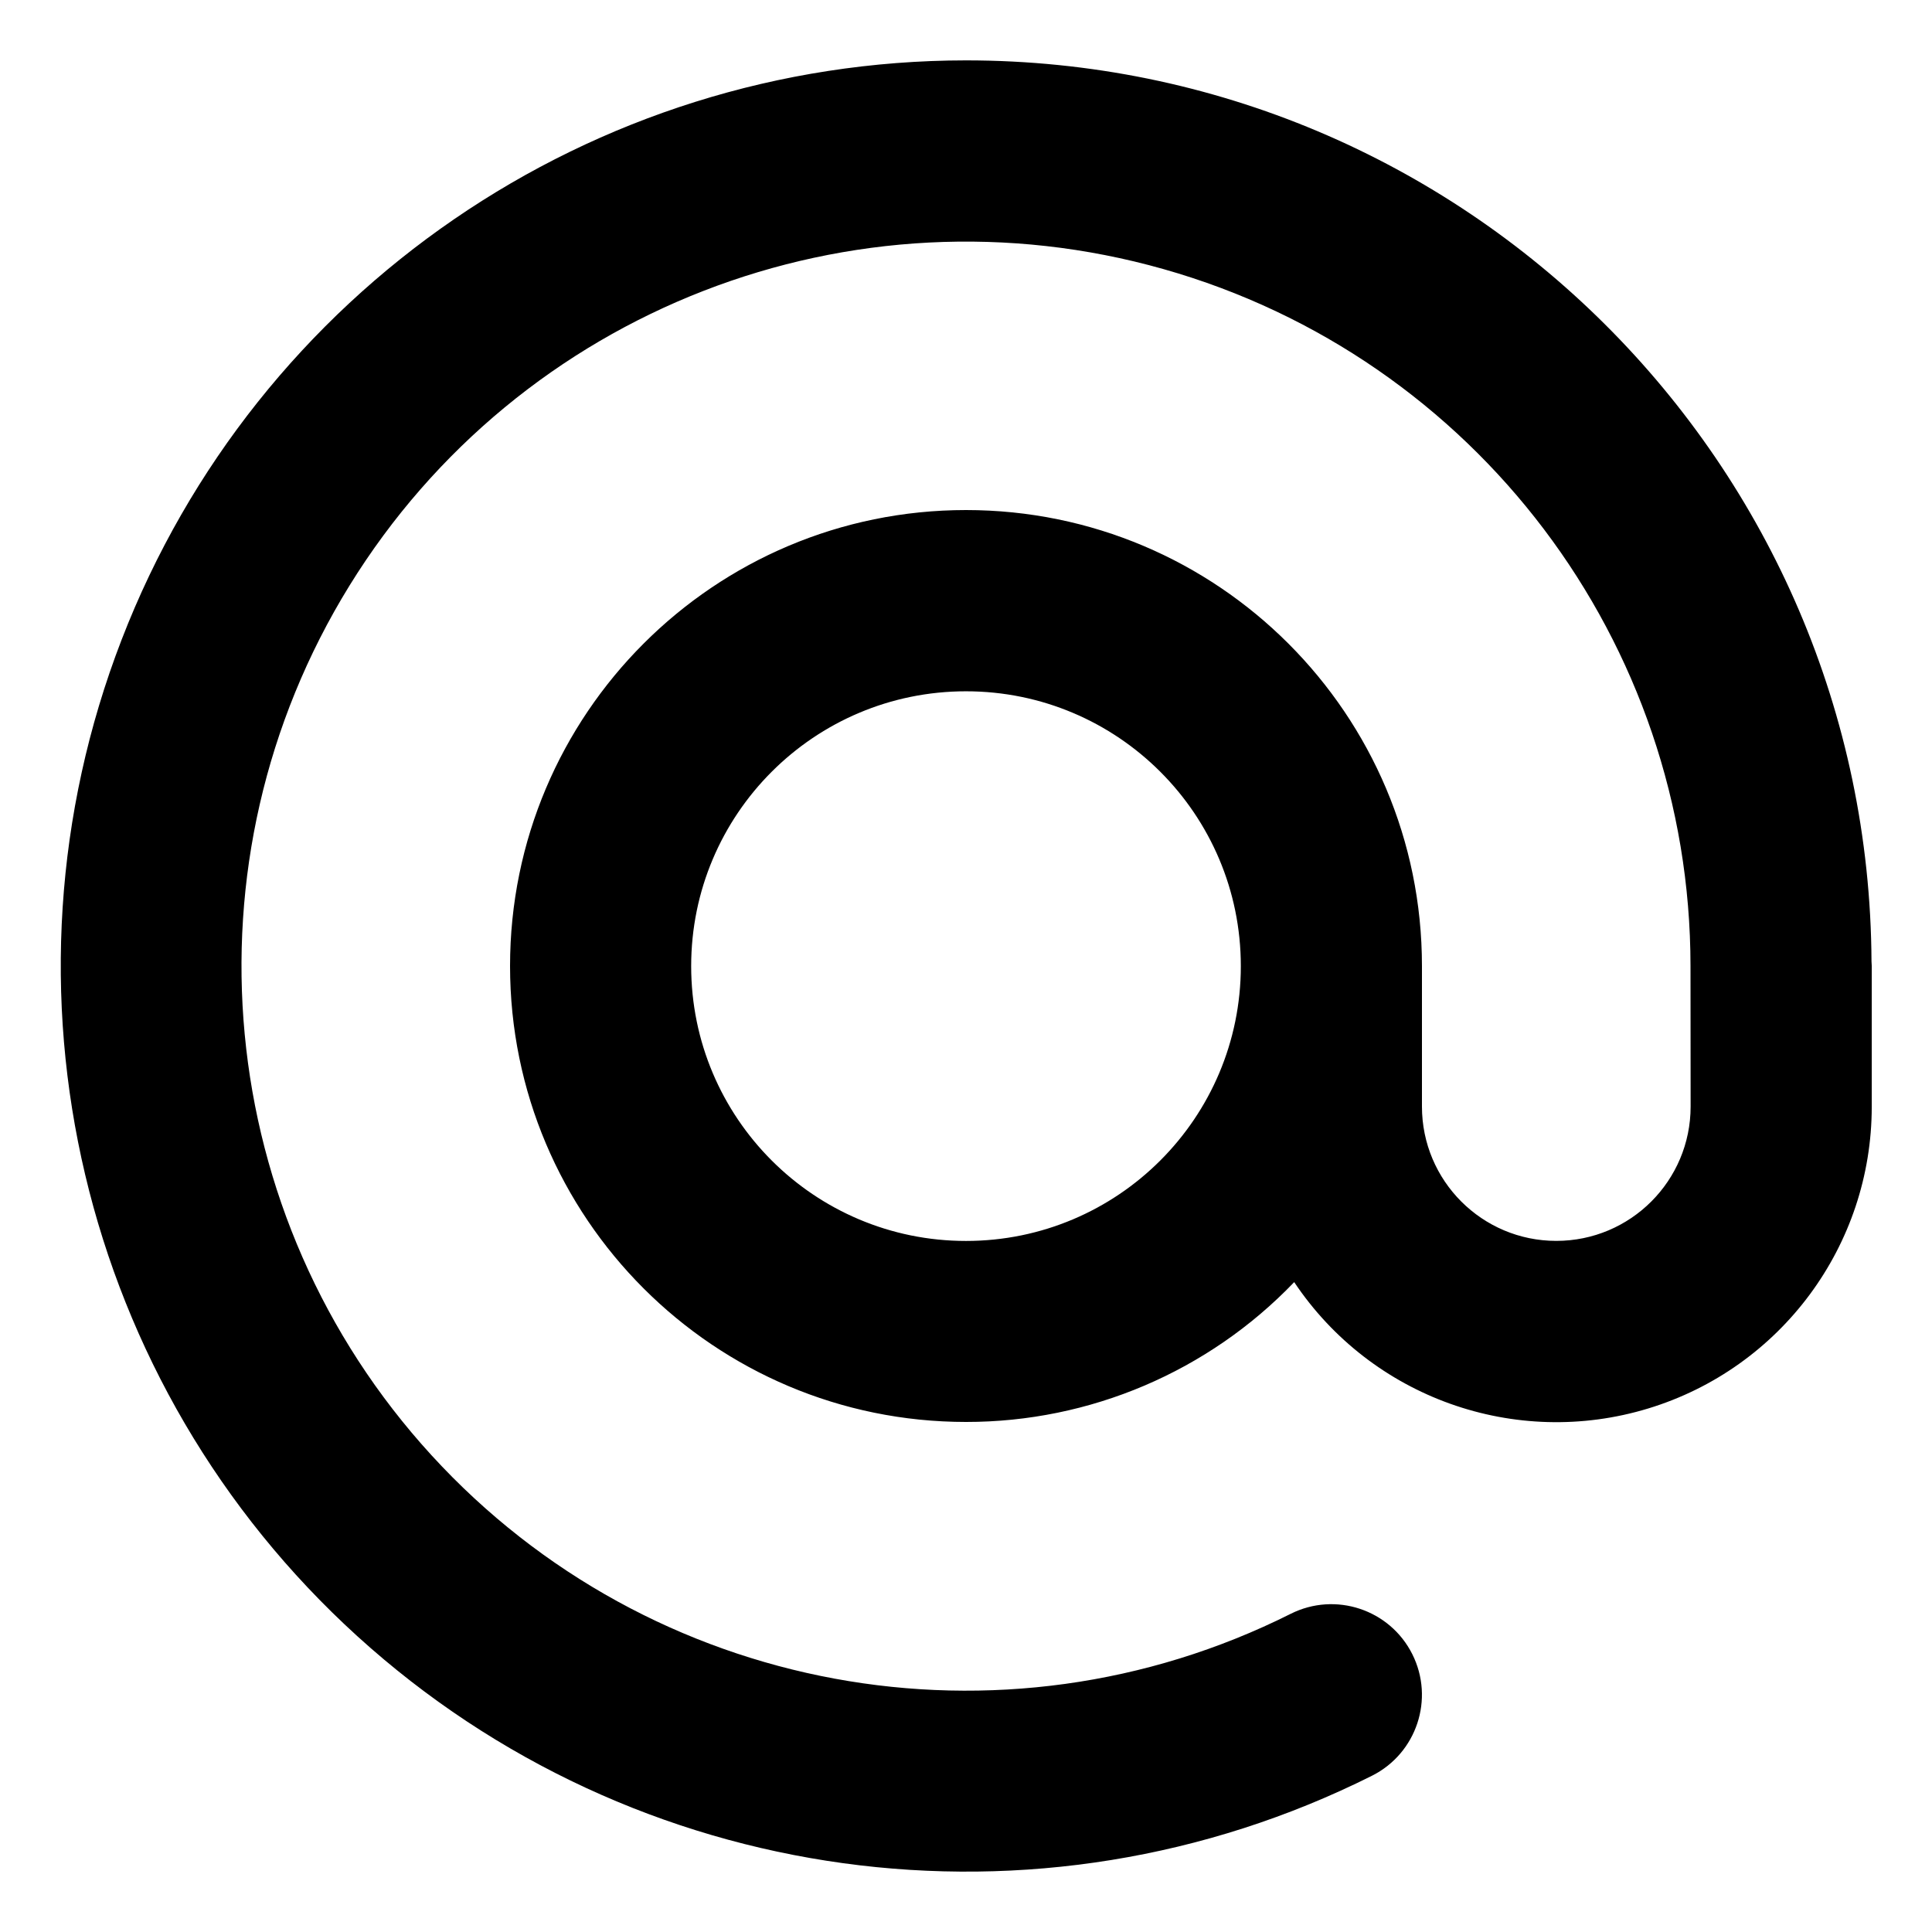
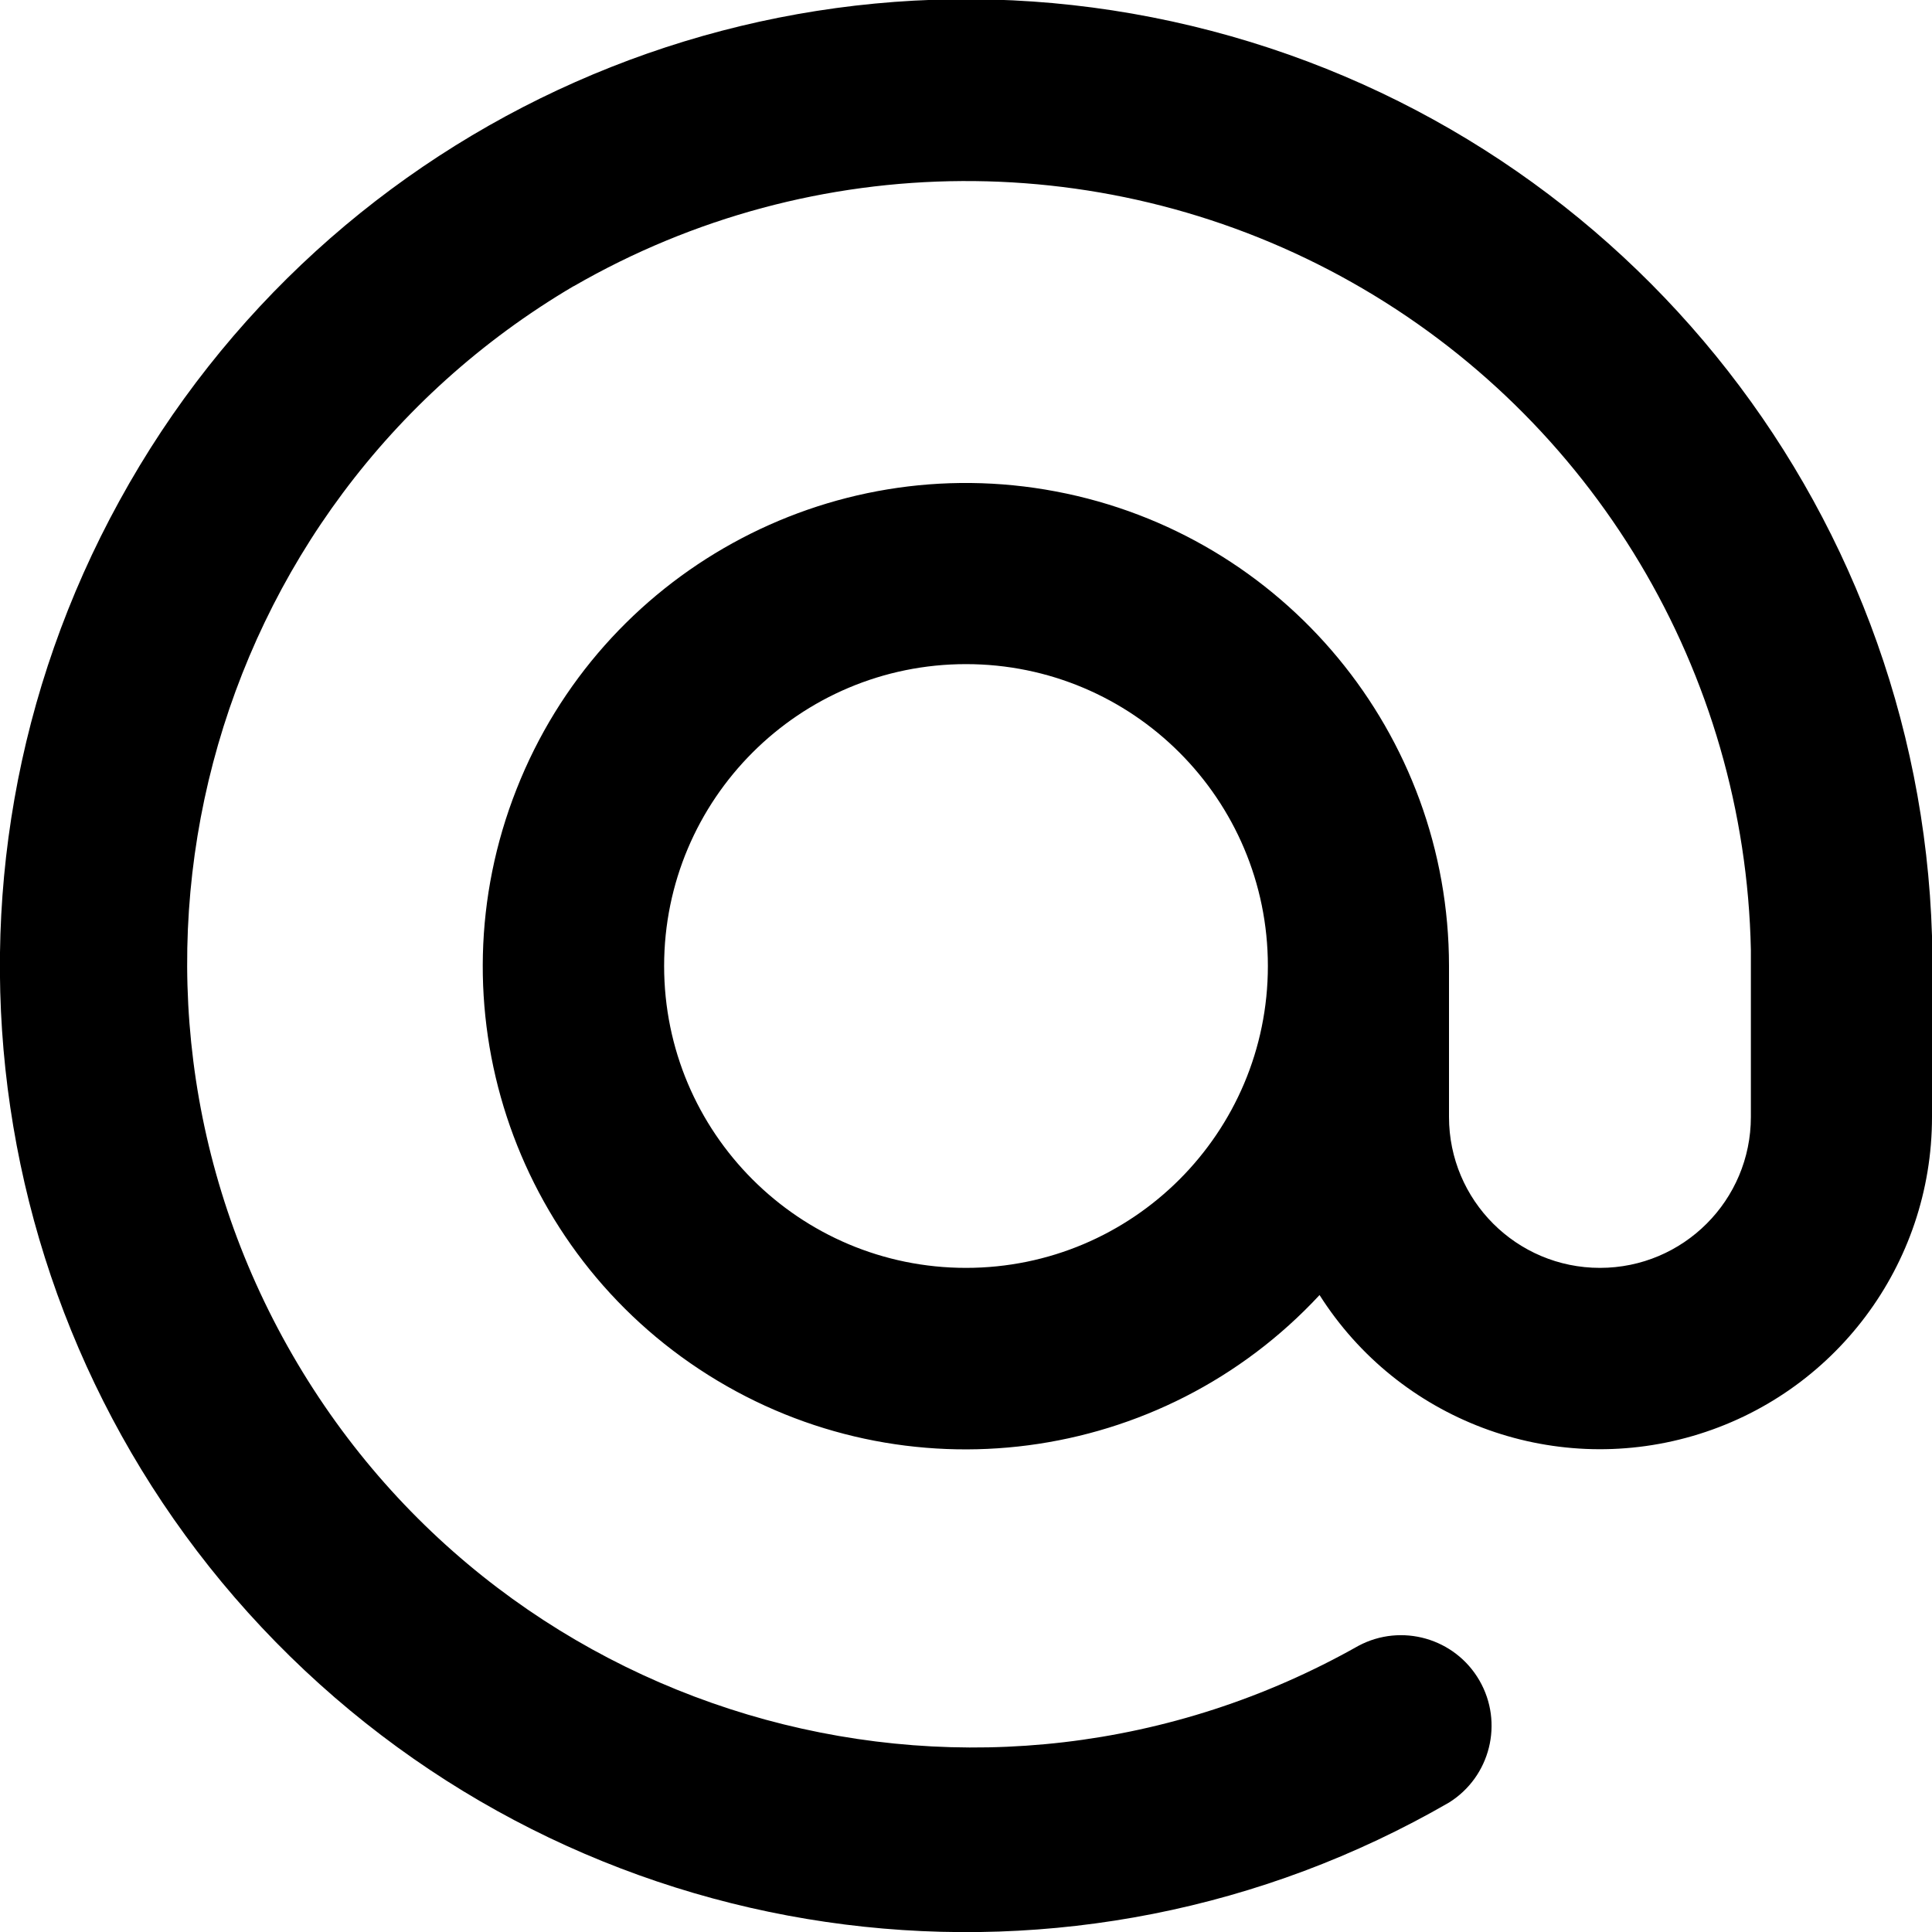
<svg xmlns="http://www.w3.org/2000/svg" viewBox="0 0 16 16">
-   <path d="M8 .5a7.5 7.5 0 0 1 7.499 7.462l.002.038v1.164a2.612 2.612 0 0 1-4.783 1.454A3.76 3.76 0 0 1 8 11.776 3.776 3.776 0 1 1 11.776 8v1.164a1.112 1.112 0 0 0 2.225 0L14 8a6 6 0 1 0-3.311 5.365.75.75 0 0 1 .673 1.341A7.5 7.5 0 1 1 8 .5m0 5.225a2.275 2.275 0 1 0 0 4.552 2.275 2.275 0 0 0 0-4.552" />
+   <path d="M4.75 2.37a6.501 6.501 0 0 0 6.5 11.26.75.75 0 0 1 .75 1.298A7.999 7.999 0 0 1 .989 4.148 8 8 0 0 1 16 7.75v1.5a2.75 2.75 0 0 1-5.072 1.475 3.999 3.999 0 0 1-6.65-4.19A4 4 0 0 1 12 8v1.25a1.25 1.25 0 0 0 2.5 0V7.867a6.5 6.5 0 0 0-9.75-5.496ZM10.5 8a2.5 2.5 0 1 0-5 0 2.5 2.5 0 0 0 5 0" />
</svg>
